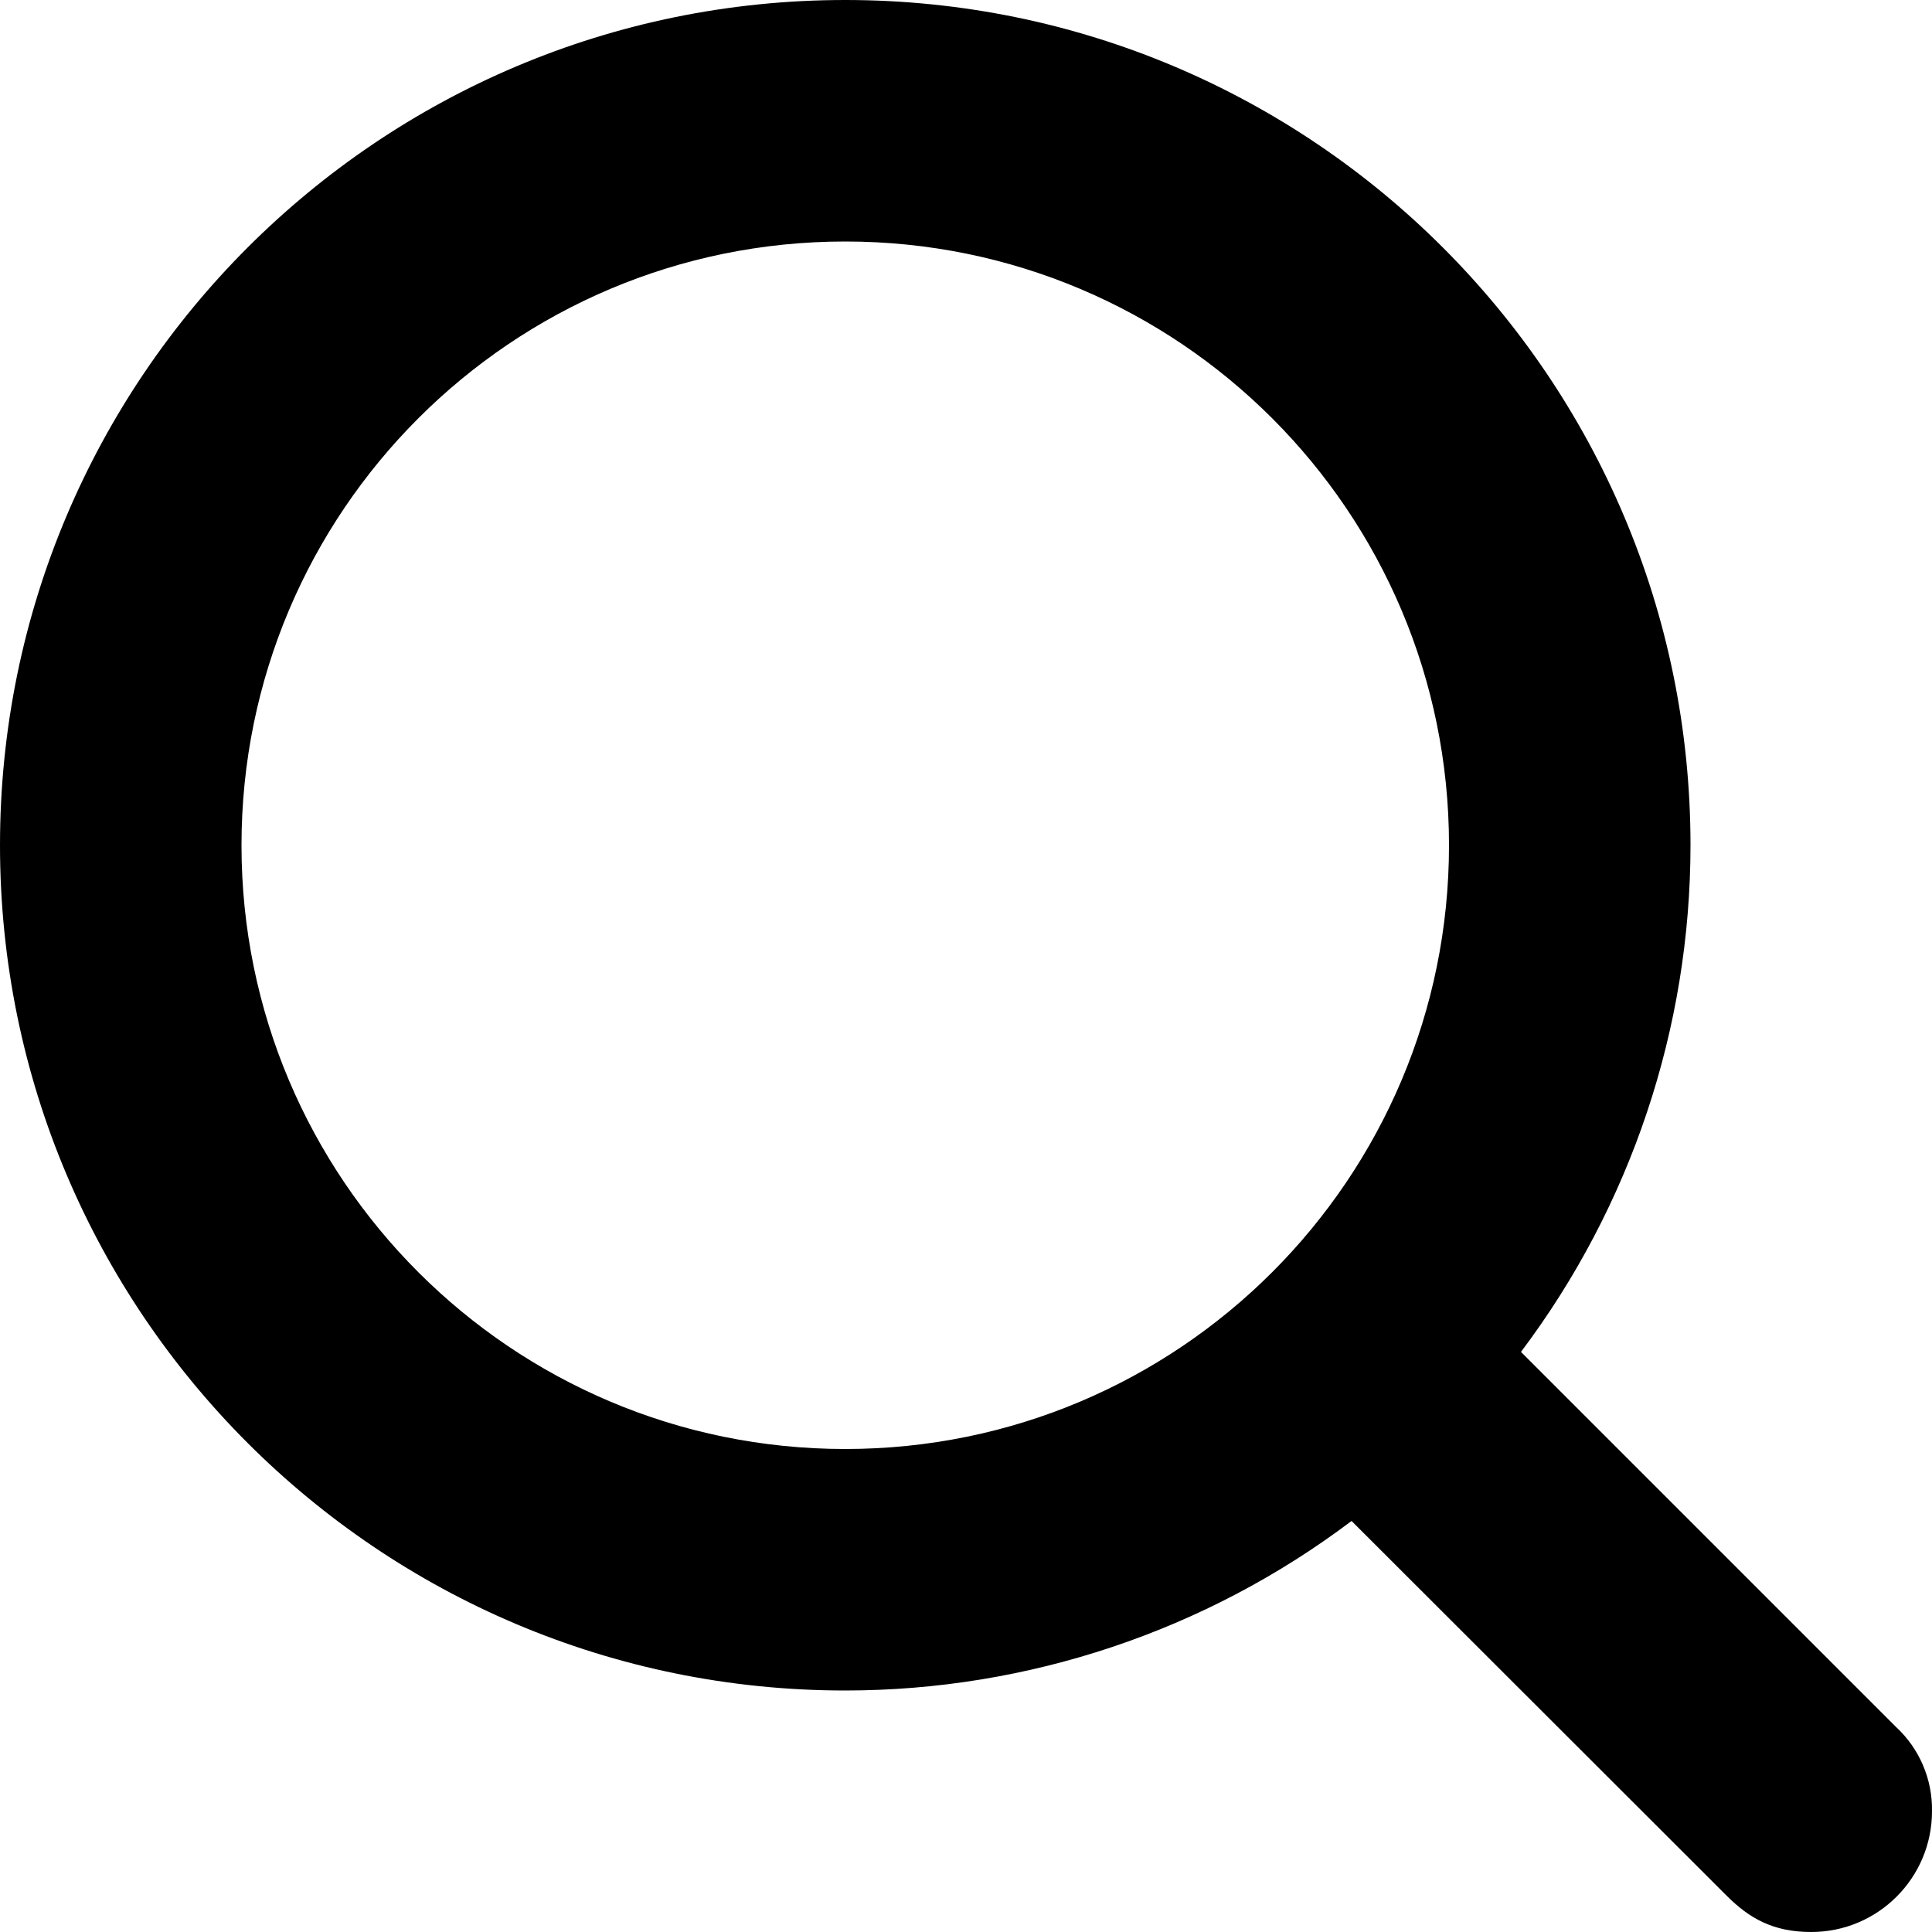
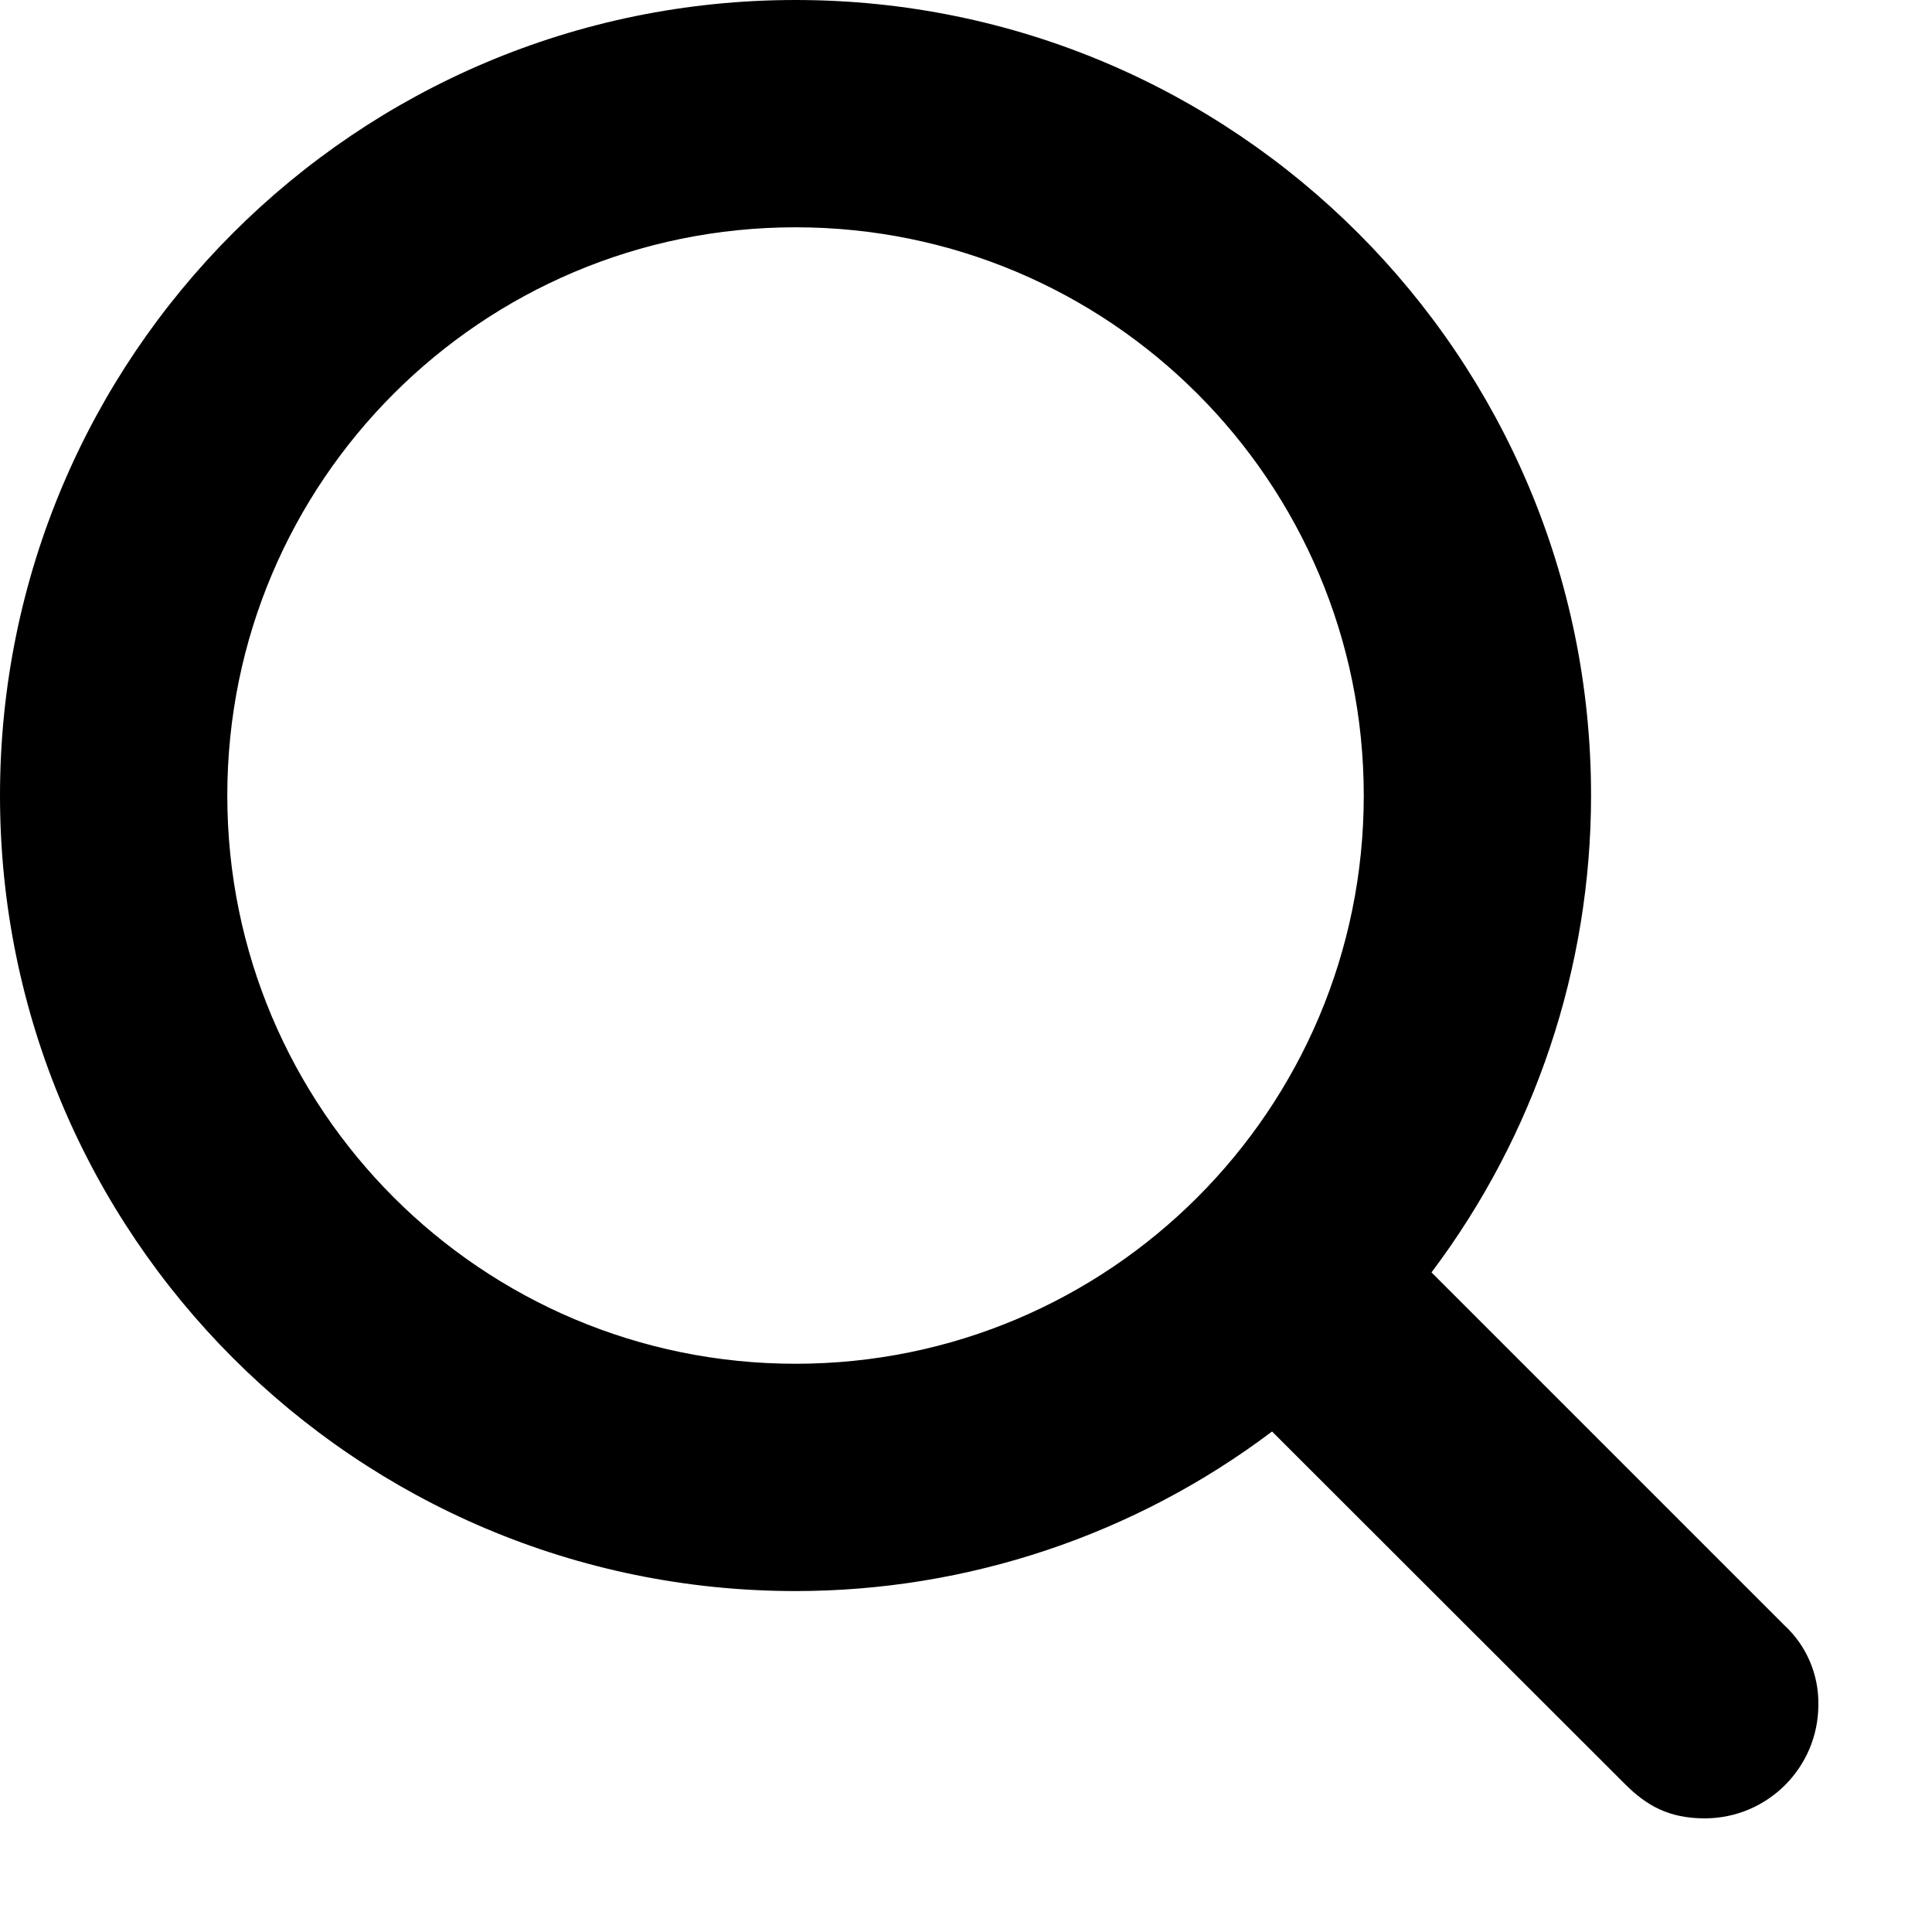
- <svg xmlns="http://www.w3.org/2000/svg" width="16" height="16">
-   <path d="M15.7 14.3l-3.104-3.104A6.979 6.979 0 0 0 14 7a7 7 0 1 0-7 7 6.963 6.963 0 0 0 4.193-1.404L14.3 15.7c.185.184.38.3.7.3a1 1 0 0 0 1-1 .93.93 0 0 0-.3-.7zM2 7c0-2.762 2.238-5 5-5s5 2.238 5 5-2.238 5-5 5-5-2.238-5-5z" />
+ <svg xmlns="http://www.w3.org/2000/svg" width="16" height="16" viewBox="0 0 17 17">
+   <path fill="#000" d="M15.7 14.3l-3.104-3.104A6.979 6.979 0 0 0 14 7a7 7 0 1 0-7 7 6.963 6.963 0 0 0 4.193-1.404L14.3 15.7c.185.184.38.3.7.3a1 1 0 0 0 1-1 .93.93 0 0 0-.3-.7zM2 7c0-2.762 2.238-5 5-5s5 2.238 5 5-2.238 5-5 5-5-2.238-5-5z" />
</svg>
